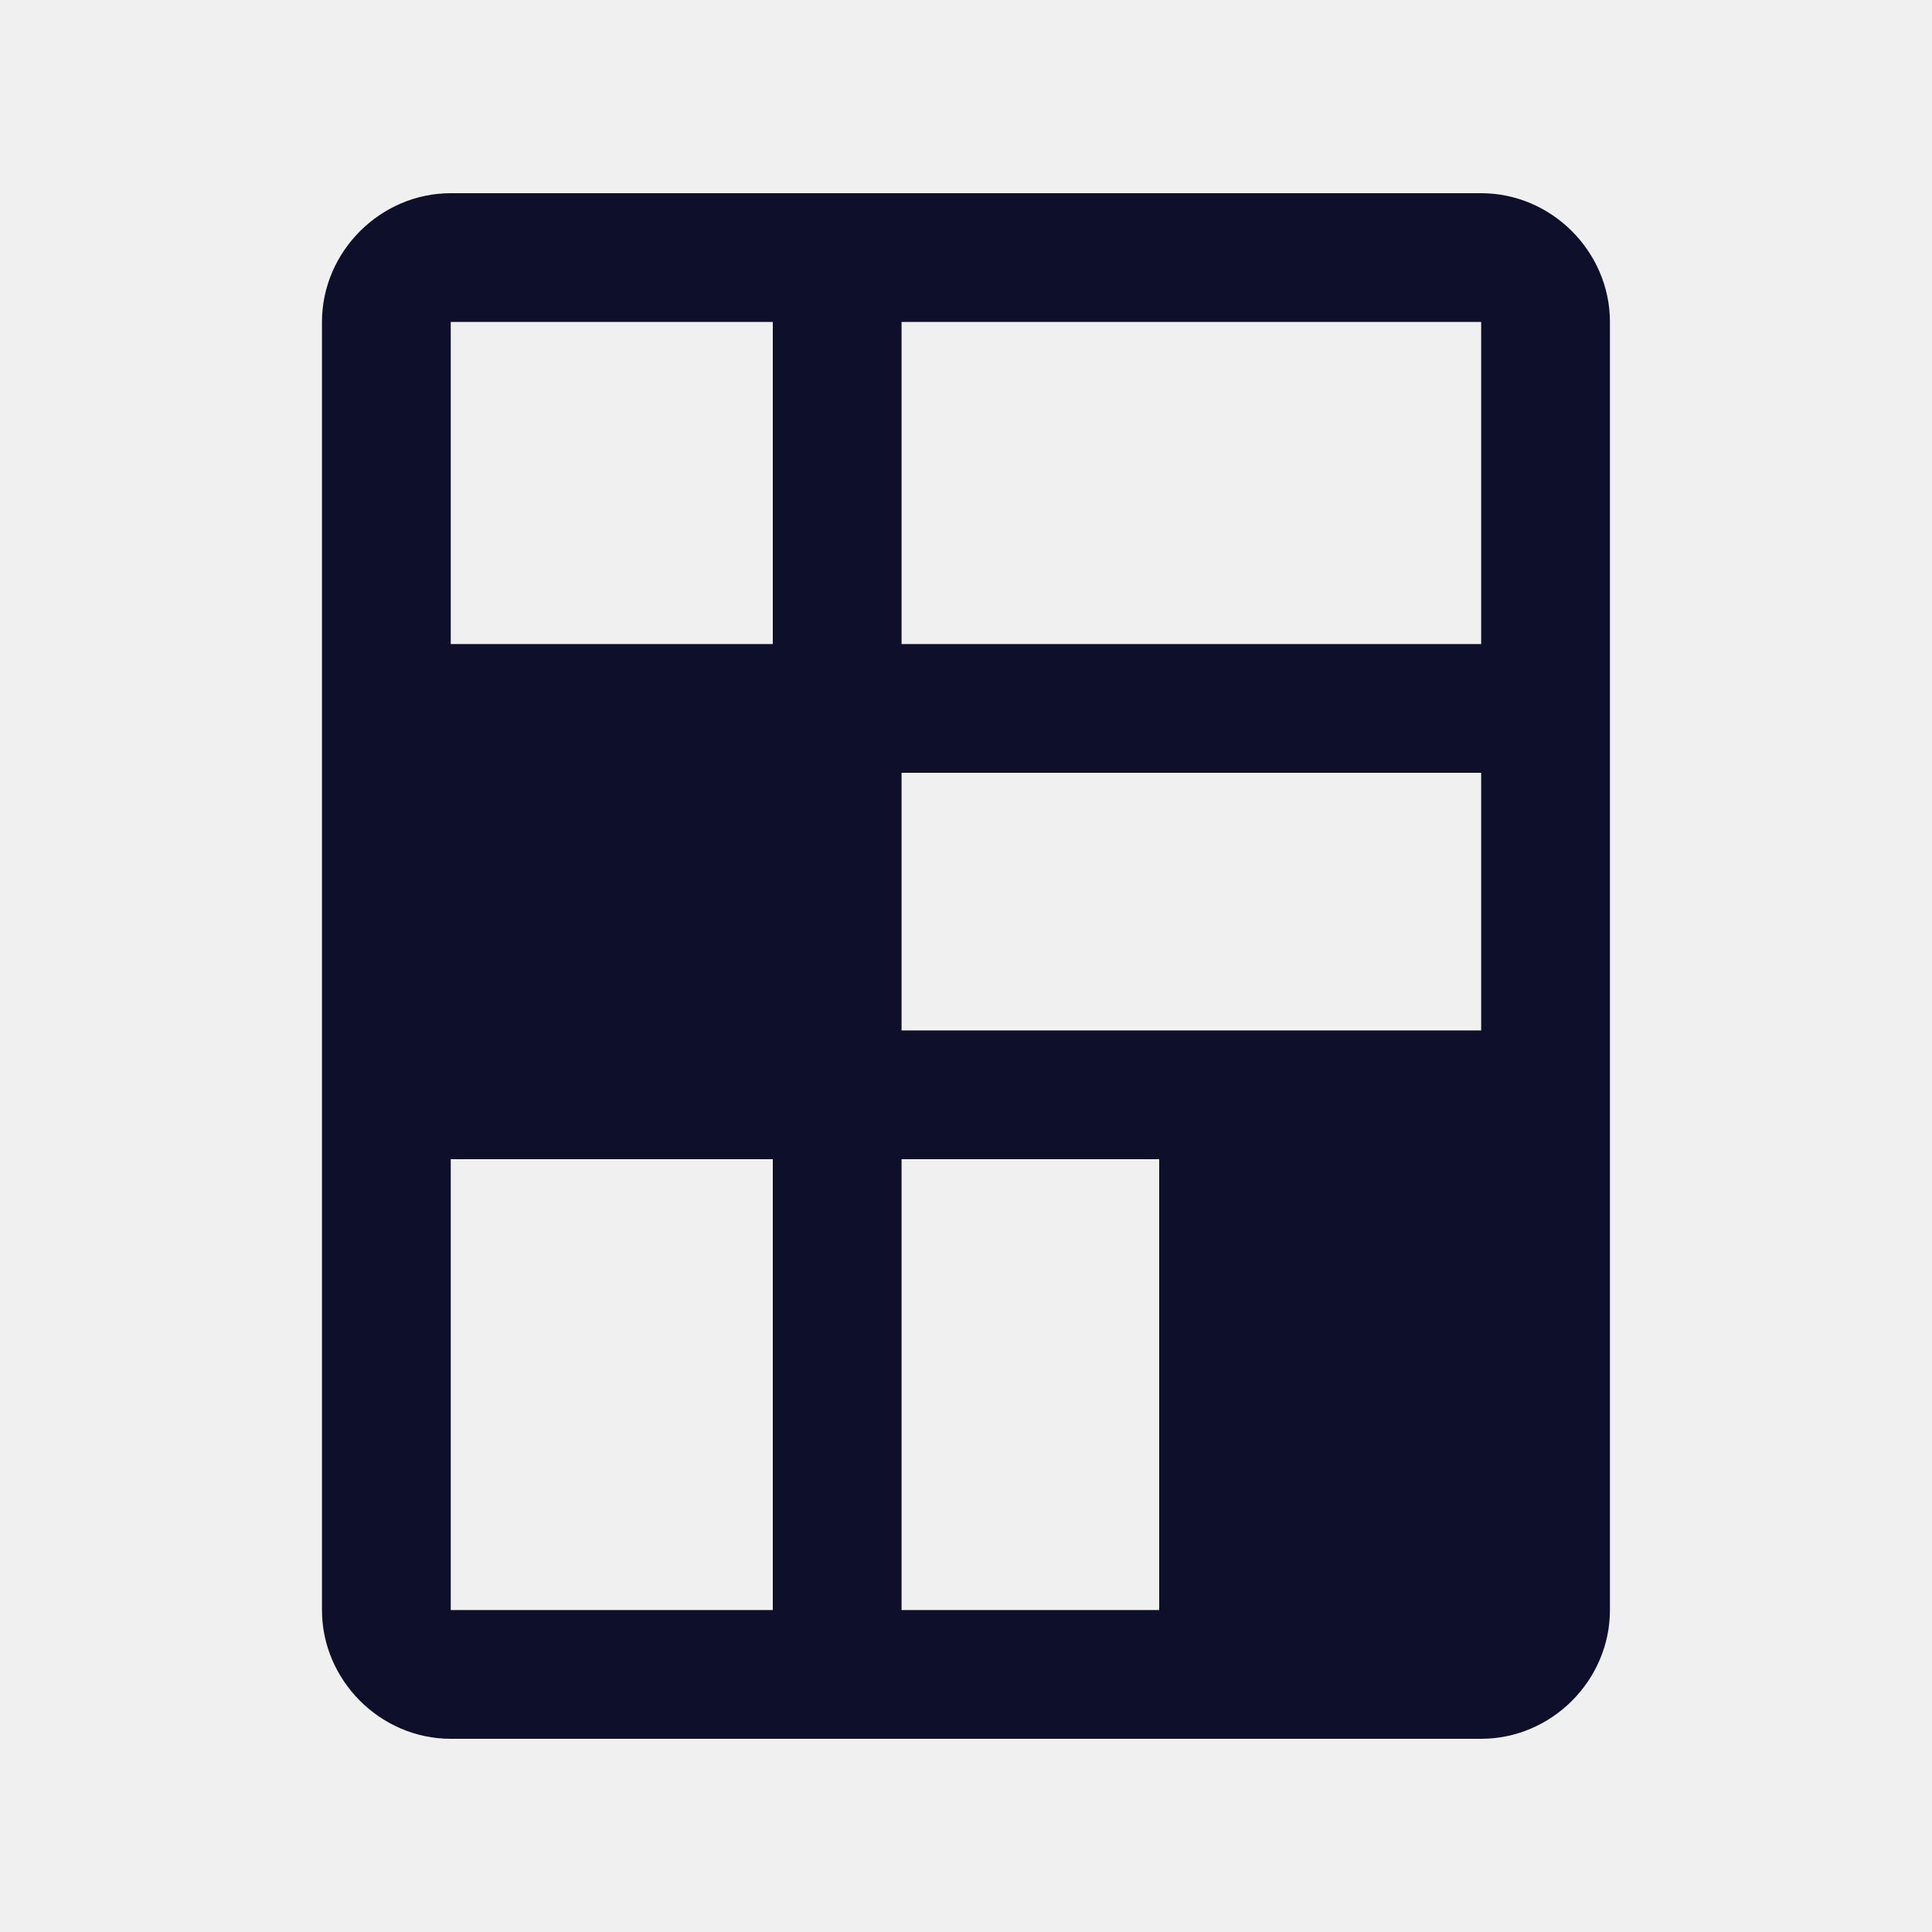
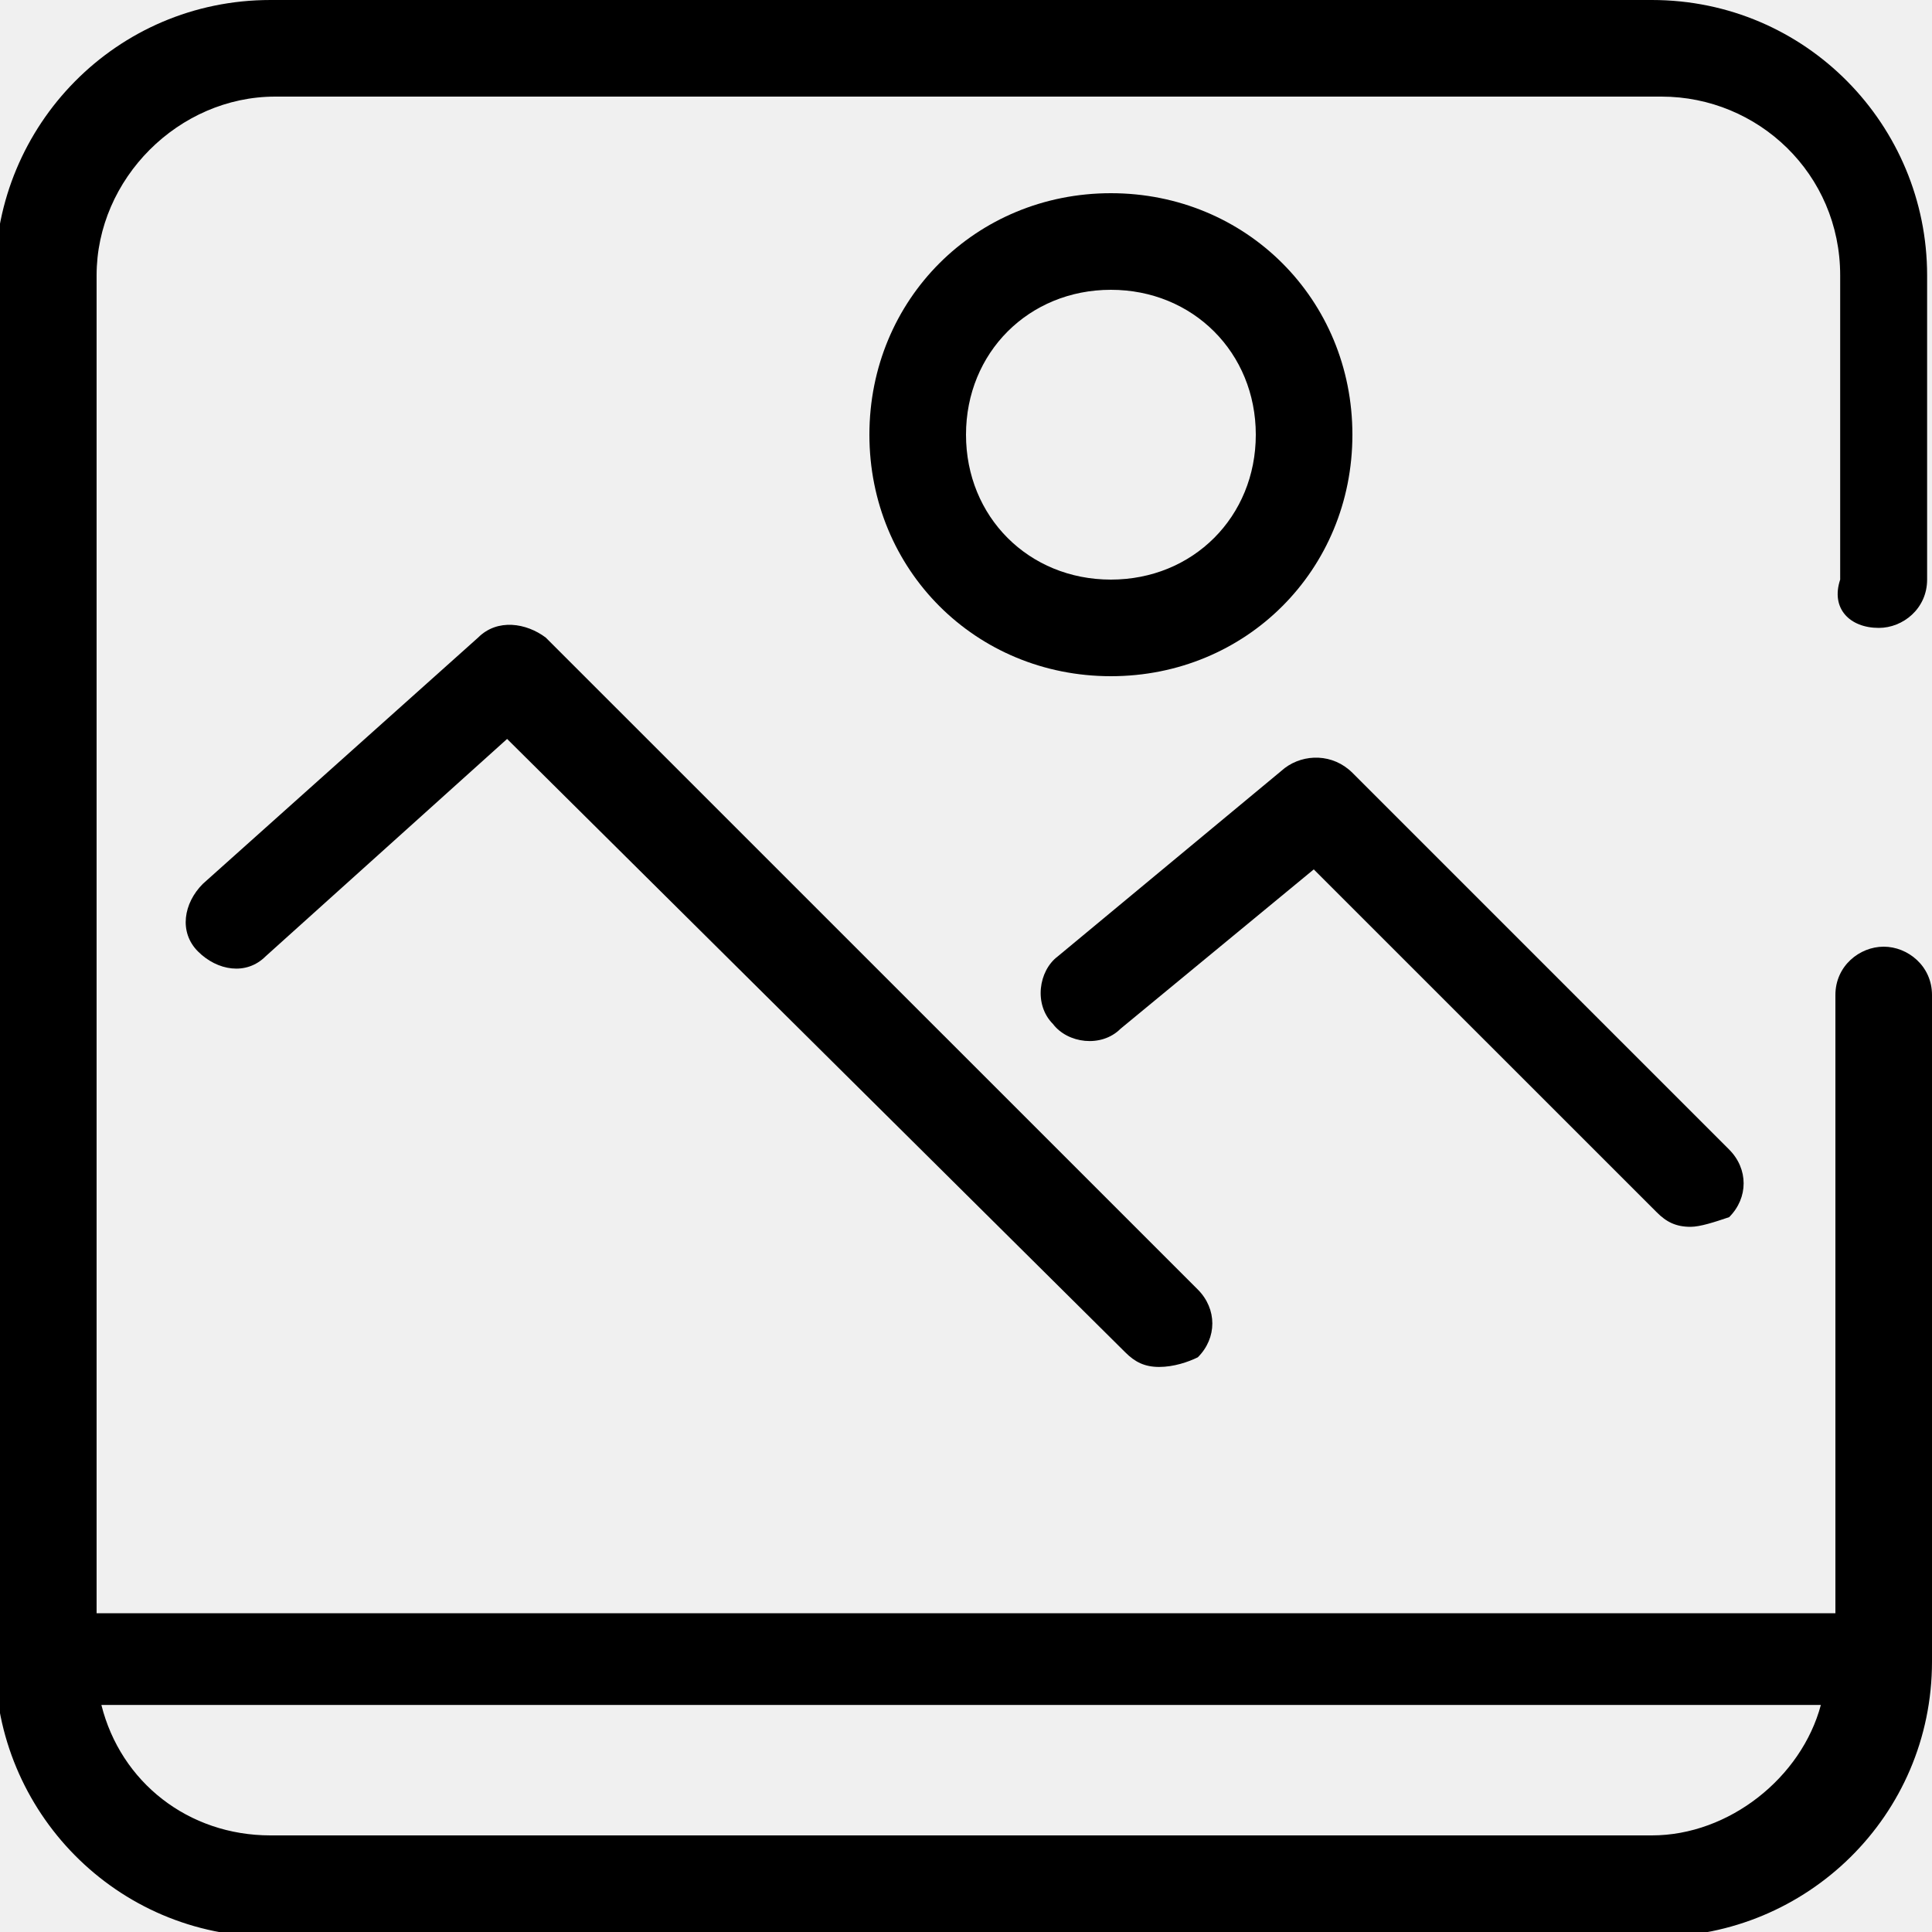
- <svg xmlns="http://www.w3.org/2000/svg" width="20" height="20" viewBox="0 0 20 20" fill="none">
-   <path d="M4.666 2C3.938 2 3.333 2.605 3.333 3.333V16.667C3.333 17.395 3.938 18 4.666 18H15.333C16.062 18 16.666 17.395 16.666 16.667V3.333C16.666 2.605 16.062 2 15.333 2H4.666ZM4.666 3.333H8V6.667H4.666V3.333ZM9.333 3.333H15.333V6.667H9.333V3.333ZM9.333 8H15.333V10.667H9.333V8ZM4.666 12H8V16.667H4.666V12ZM9.333 12H12V16.667H9.333V12Z" fill="#0D0F2B" />
+ <svg xmlns="http://www.w3.org/2000/svg" width="19" height="19" viewBox="0 0 19 19" fill="none">
+   <g clip-path="url(#clip0_82_20)">
+     <path d="M18.477 6.175C18.715 6.175 18.952 5.985 18.952 5.7V2.708C18.952 1.235 17.765 0 16.245 0H2.66C1.14 0 -0.048 1.235 -0.048 2.708V16.34C-0.048 17.812 1.14 19.047 2.66 19.047H16.292C17.765 19.047 19 17.86 19 16.34V9.785C19 9.5 18.762 9.31 18.525 9.31C18.287 9.31 18.05 9.5 18.05 9.785V15.865H0.95V2.708C0.95 1.758 1.757 0.95 2.707 0.95H16.34C17.29 0.95 18.097 1.71 18.097 2.708V5.7C18.002 5.985 18.192 6.175 18.477 6.175ZM17.907 16.767C17.717 17.48 17.005 18.05 16.245 18.05H2.66C1.852 18.05 1.187 17.527 0.997 16.767H17.907Z" fill="black" />
+     <path d="M11.4 13.443C11.257 13.443 11.162 13.395 11.067 13.3L4.987 7.267L2.612 9.405C2.422 9.595 2.137 9.547 1.947 9.357C1.757 9.167 1.805 8.882 1.995 8.692L4.702 6.27C4.892 6.08 5.177 6.127 5.367 6.27L11.78 12.682C11.97 12.873 11.97 13.158 11.78 13.348C11.685 13.395 11.542 13.443 11.4 13.443Z" fill="black" />
+     <path d="M16.625 12.065C16.483 12.065 16.388 12.018 16.293 11.922L12.92 8.55L11.02 10.117C10.83 10.307 10.498 10.26 10.355 10.07C10.165 9.88 10.213 9.547 10.403 9.405L12.635 7.553C12.825 7.41 13.11 7.41 13.3 7.6L17.005 11.305C17.195 11.495 17.195 11.78 17.005 11.97C16.863 12.018 16.72 12.065 16.625 12.065Z" fill="black" />
+     <path d="M10.925 6.65C9.595 6.65 8.55 5.605 8.55 4.275C8.55 2.945 9.595 1.9 10.925 1.9C12.255 1.9 13.3 2.945 13.3 4.275C13.3 5.605 12.255 6.65 10.925 6.65ZM10.925 2.85C10.117 2.85 9.5 3.468 9.5 4.275C9.5 5.083 10.117 5.7 10.925 5.7C11.732 5.7 12.35 5.083 12.35 4.275C12.35 3.468 11.732 2.85 10.925 2.85Z" fill="black" />
+   </g>
+   <defs>
+     <clipPath id="clip0_82_20">
+       <rect width="19" height="19" fill="white" />
+     </clipPath>
+   </defs>
</svg>
